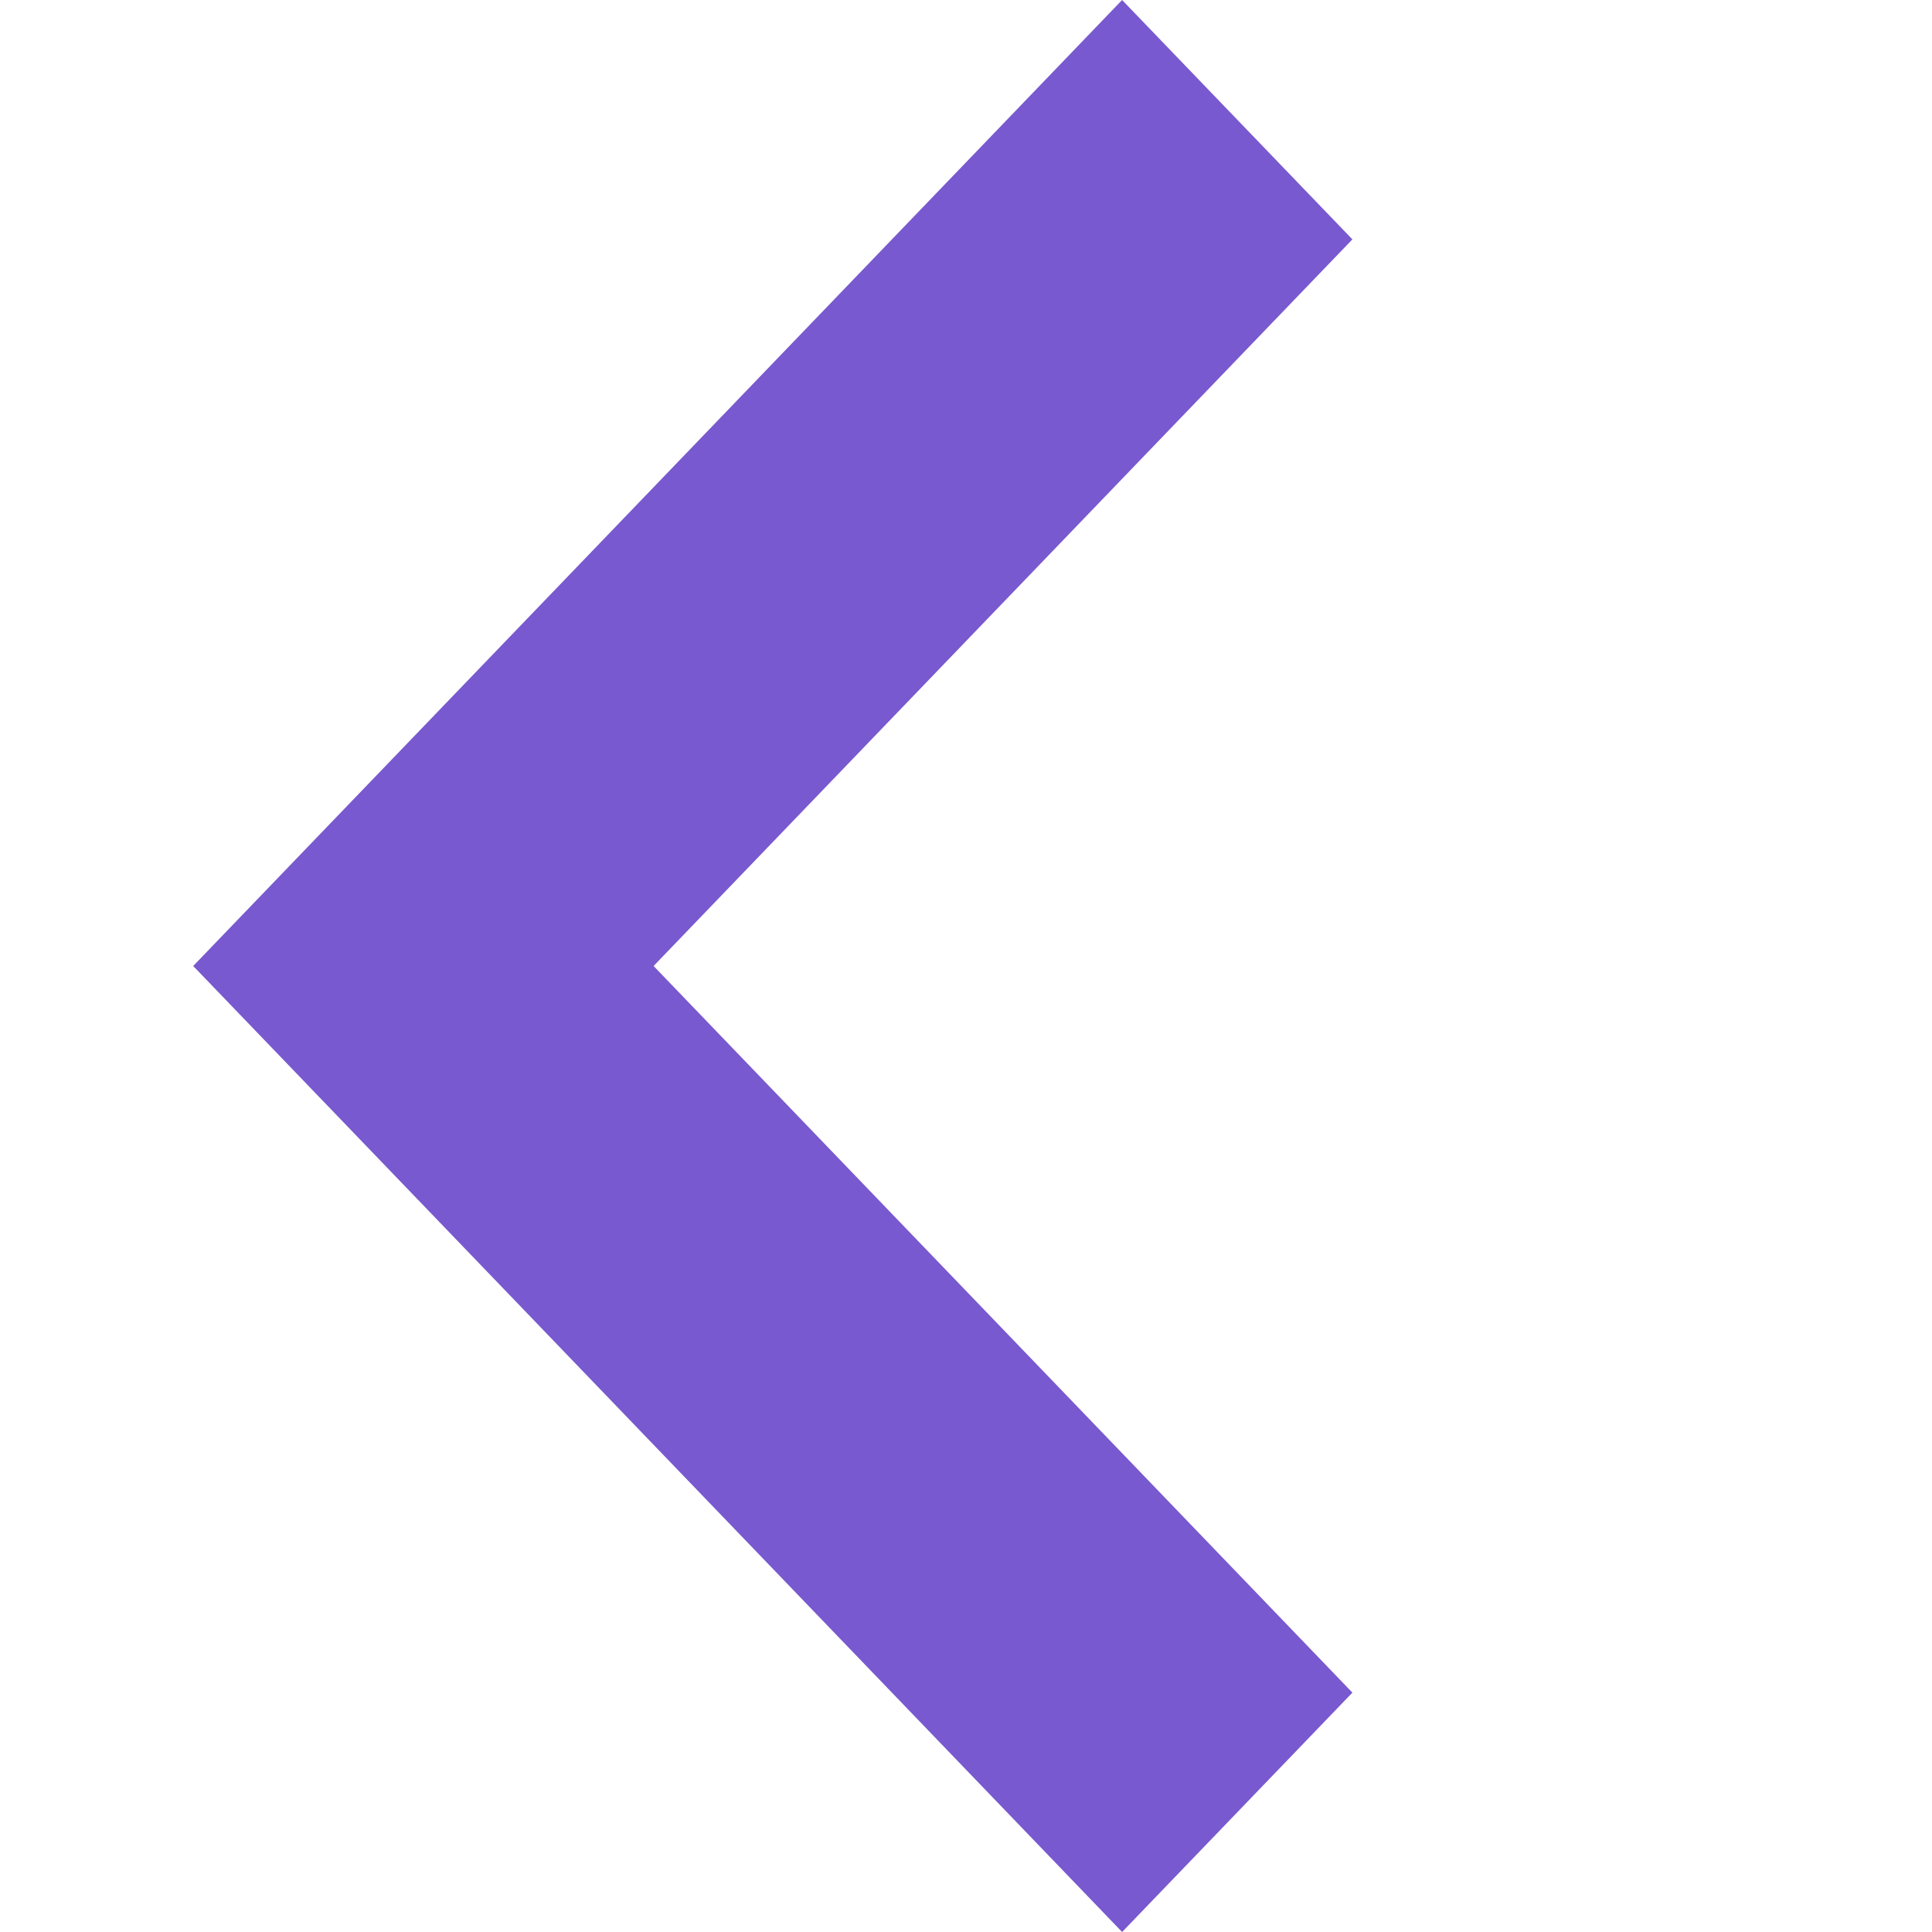
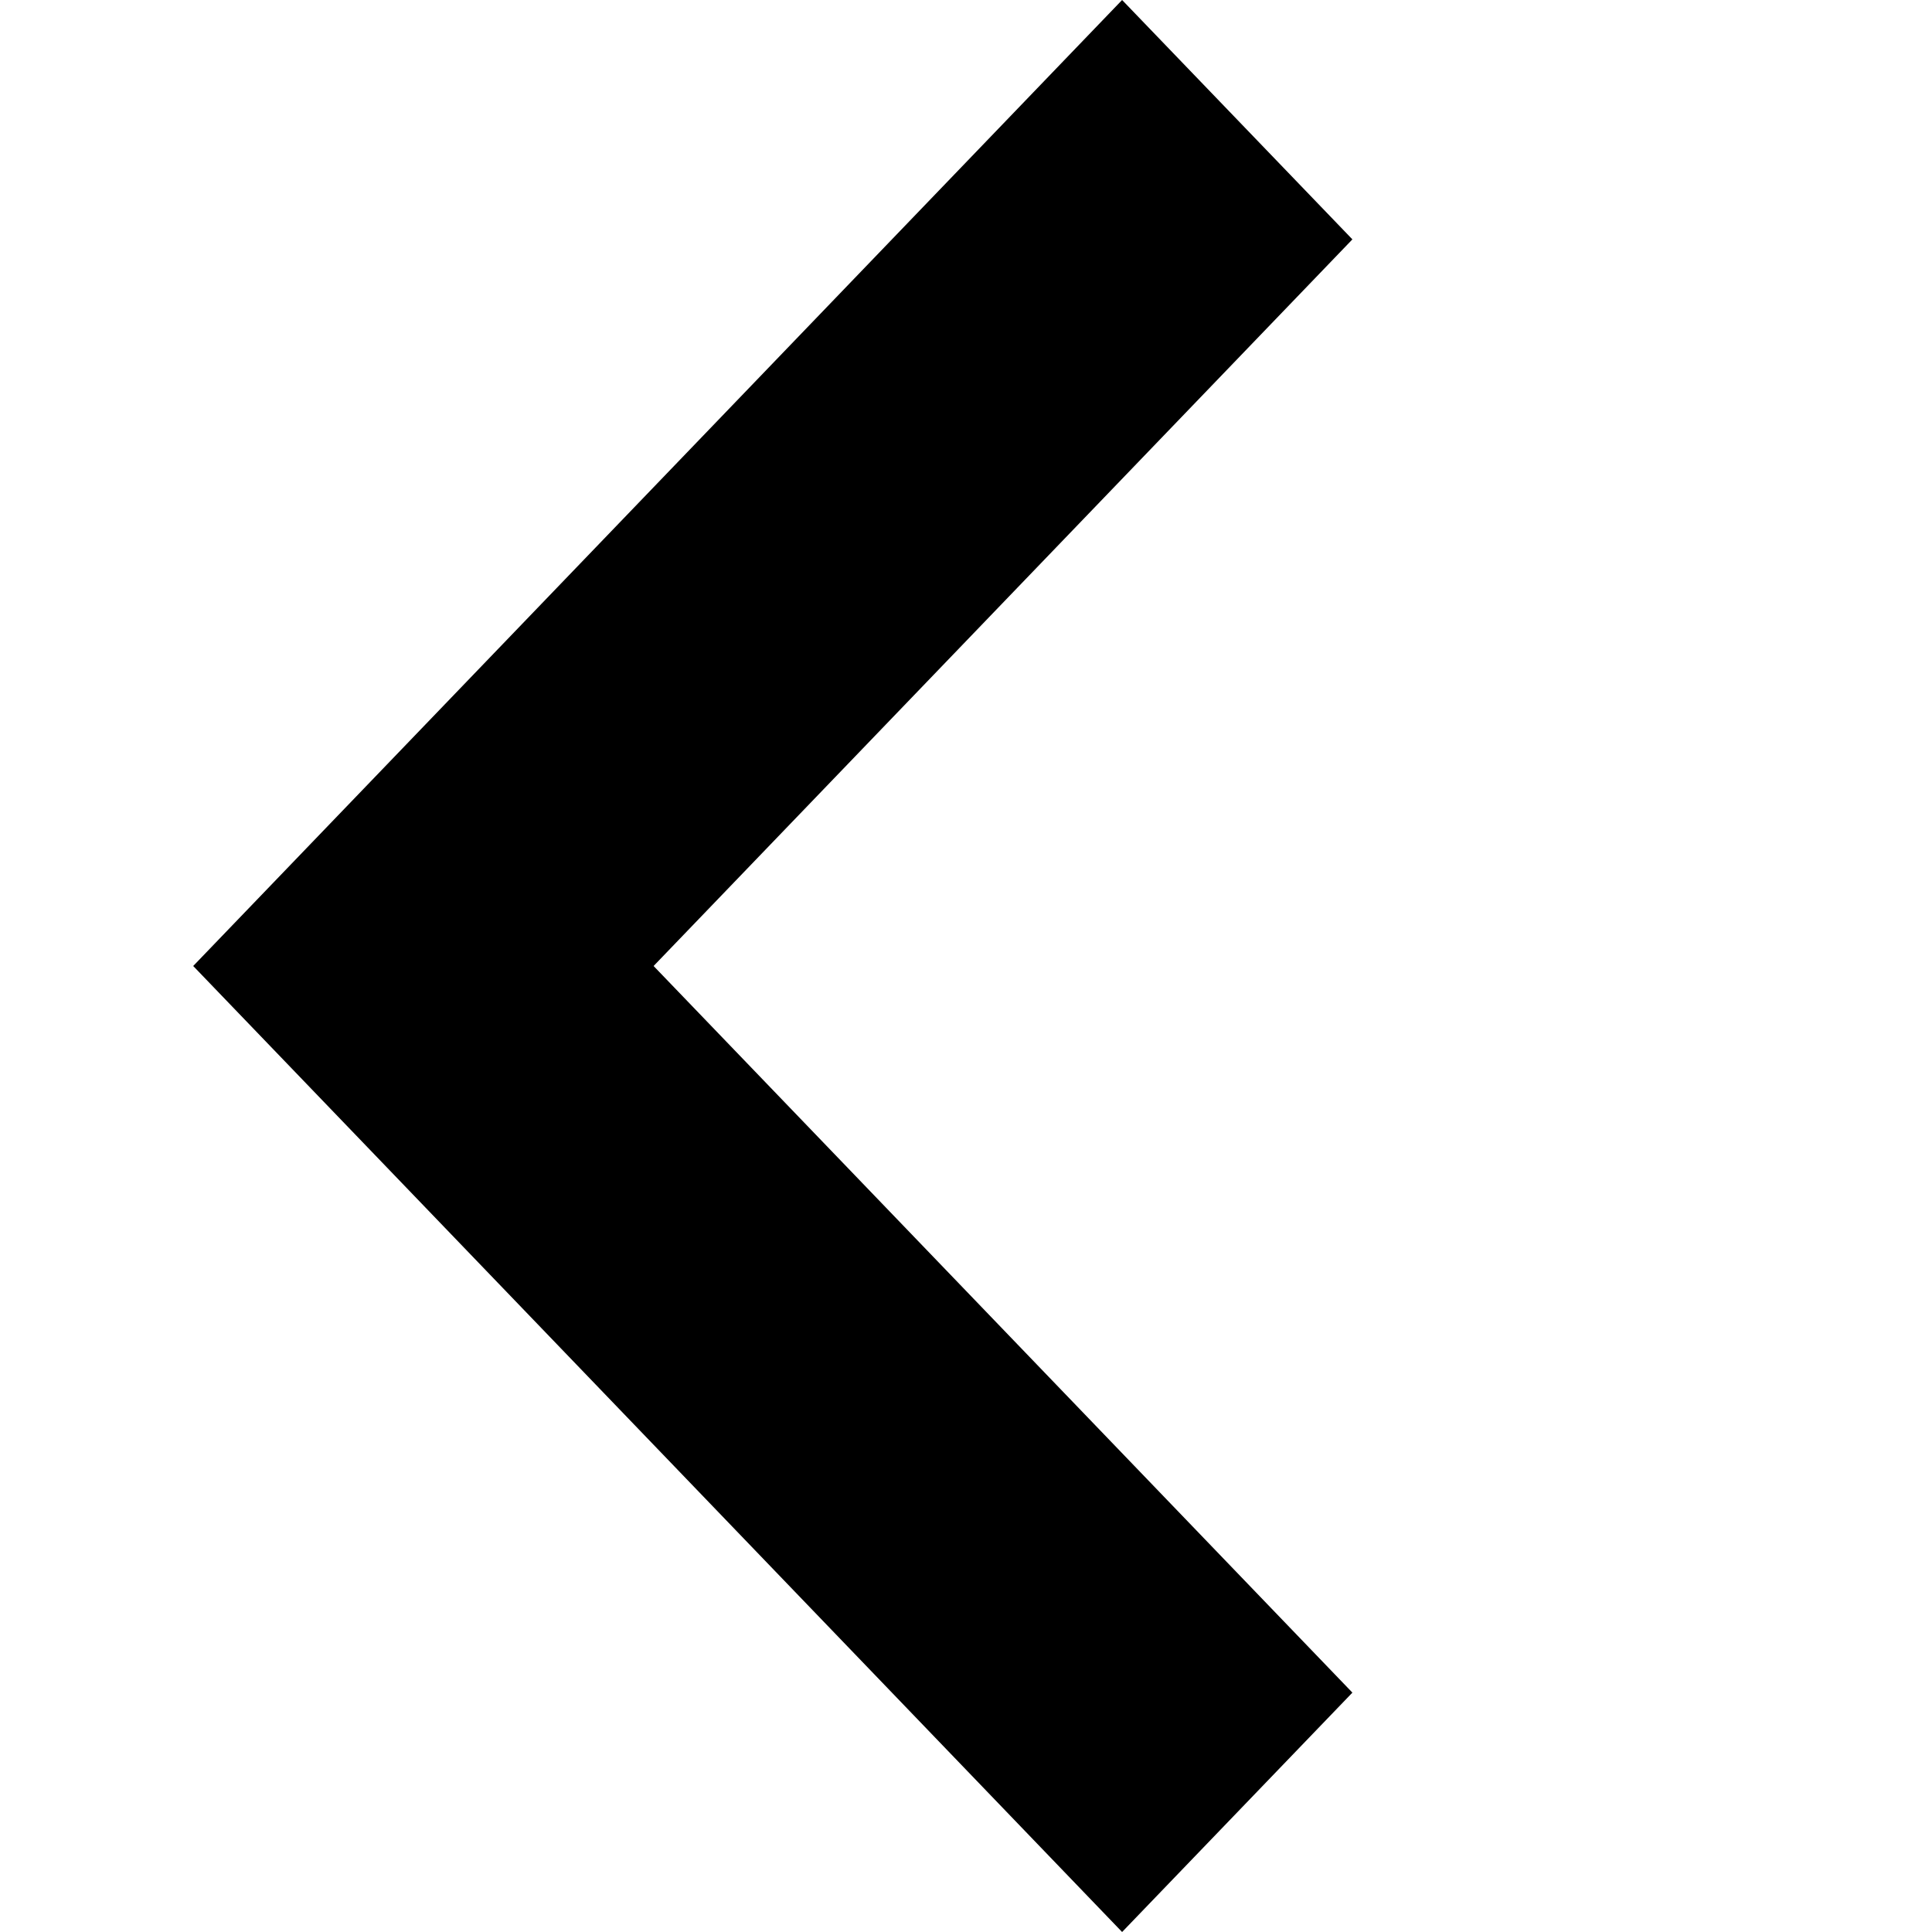
- <svg xmlns="http://www.w3.org/2000/svg" width="10" height="10" viewBox="0 0 10 10" fill="none">
-   <path fill-rule="evenodd" clip-rule="evenodd" d="M5.808 -5.20835e-08L7 1.239L3.383 5L7 8.761L5.808 10L1 5L5.808 -5.20835e-08Z" fill="#7859CF" />
+ <svg xmlns="http://www.w3.org/2000/svg" width="10" height="10" viewBox="0 0 10 10" fill="currentColor">
+   <path fill-rule="evenodd" clip-rule="evenodd" d="M5.808 -5.20835e-08L7 1.239L3.383 5L7 8.761L5.808 10L1 5L5.808 -5.20835e-08Z" fill="currentColor" />
</svg>
